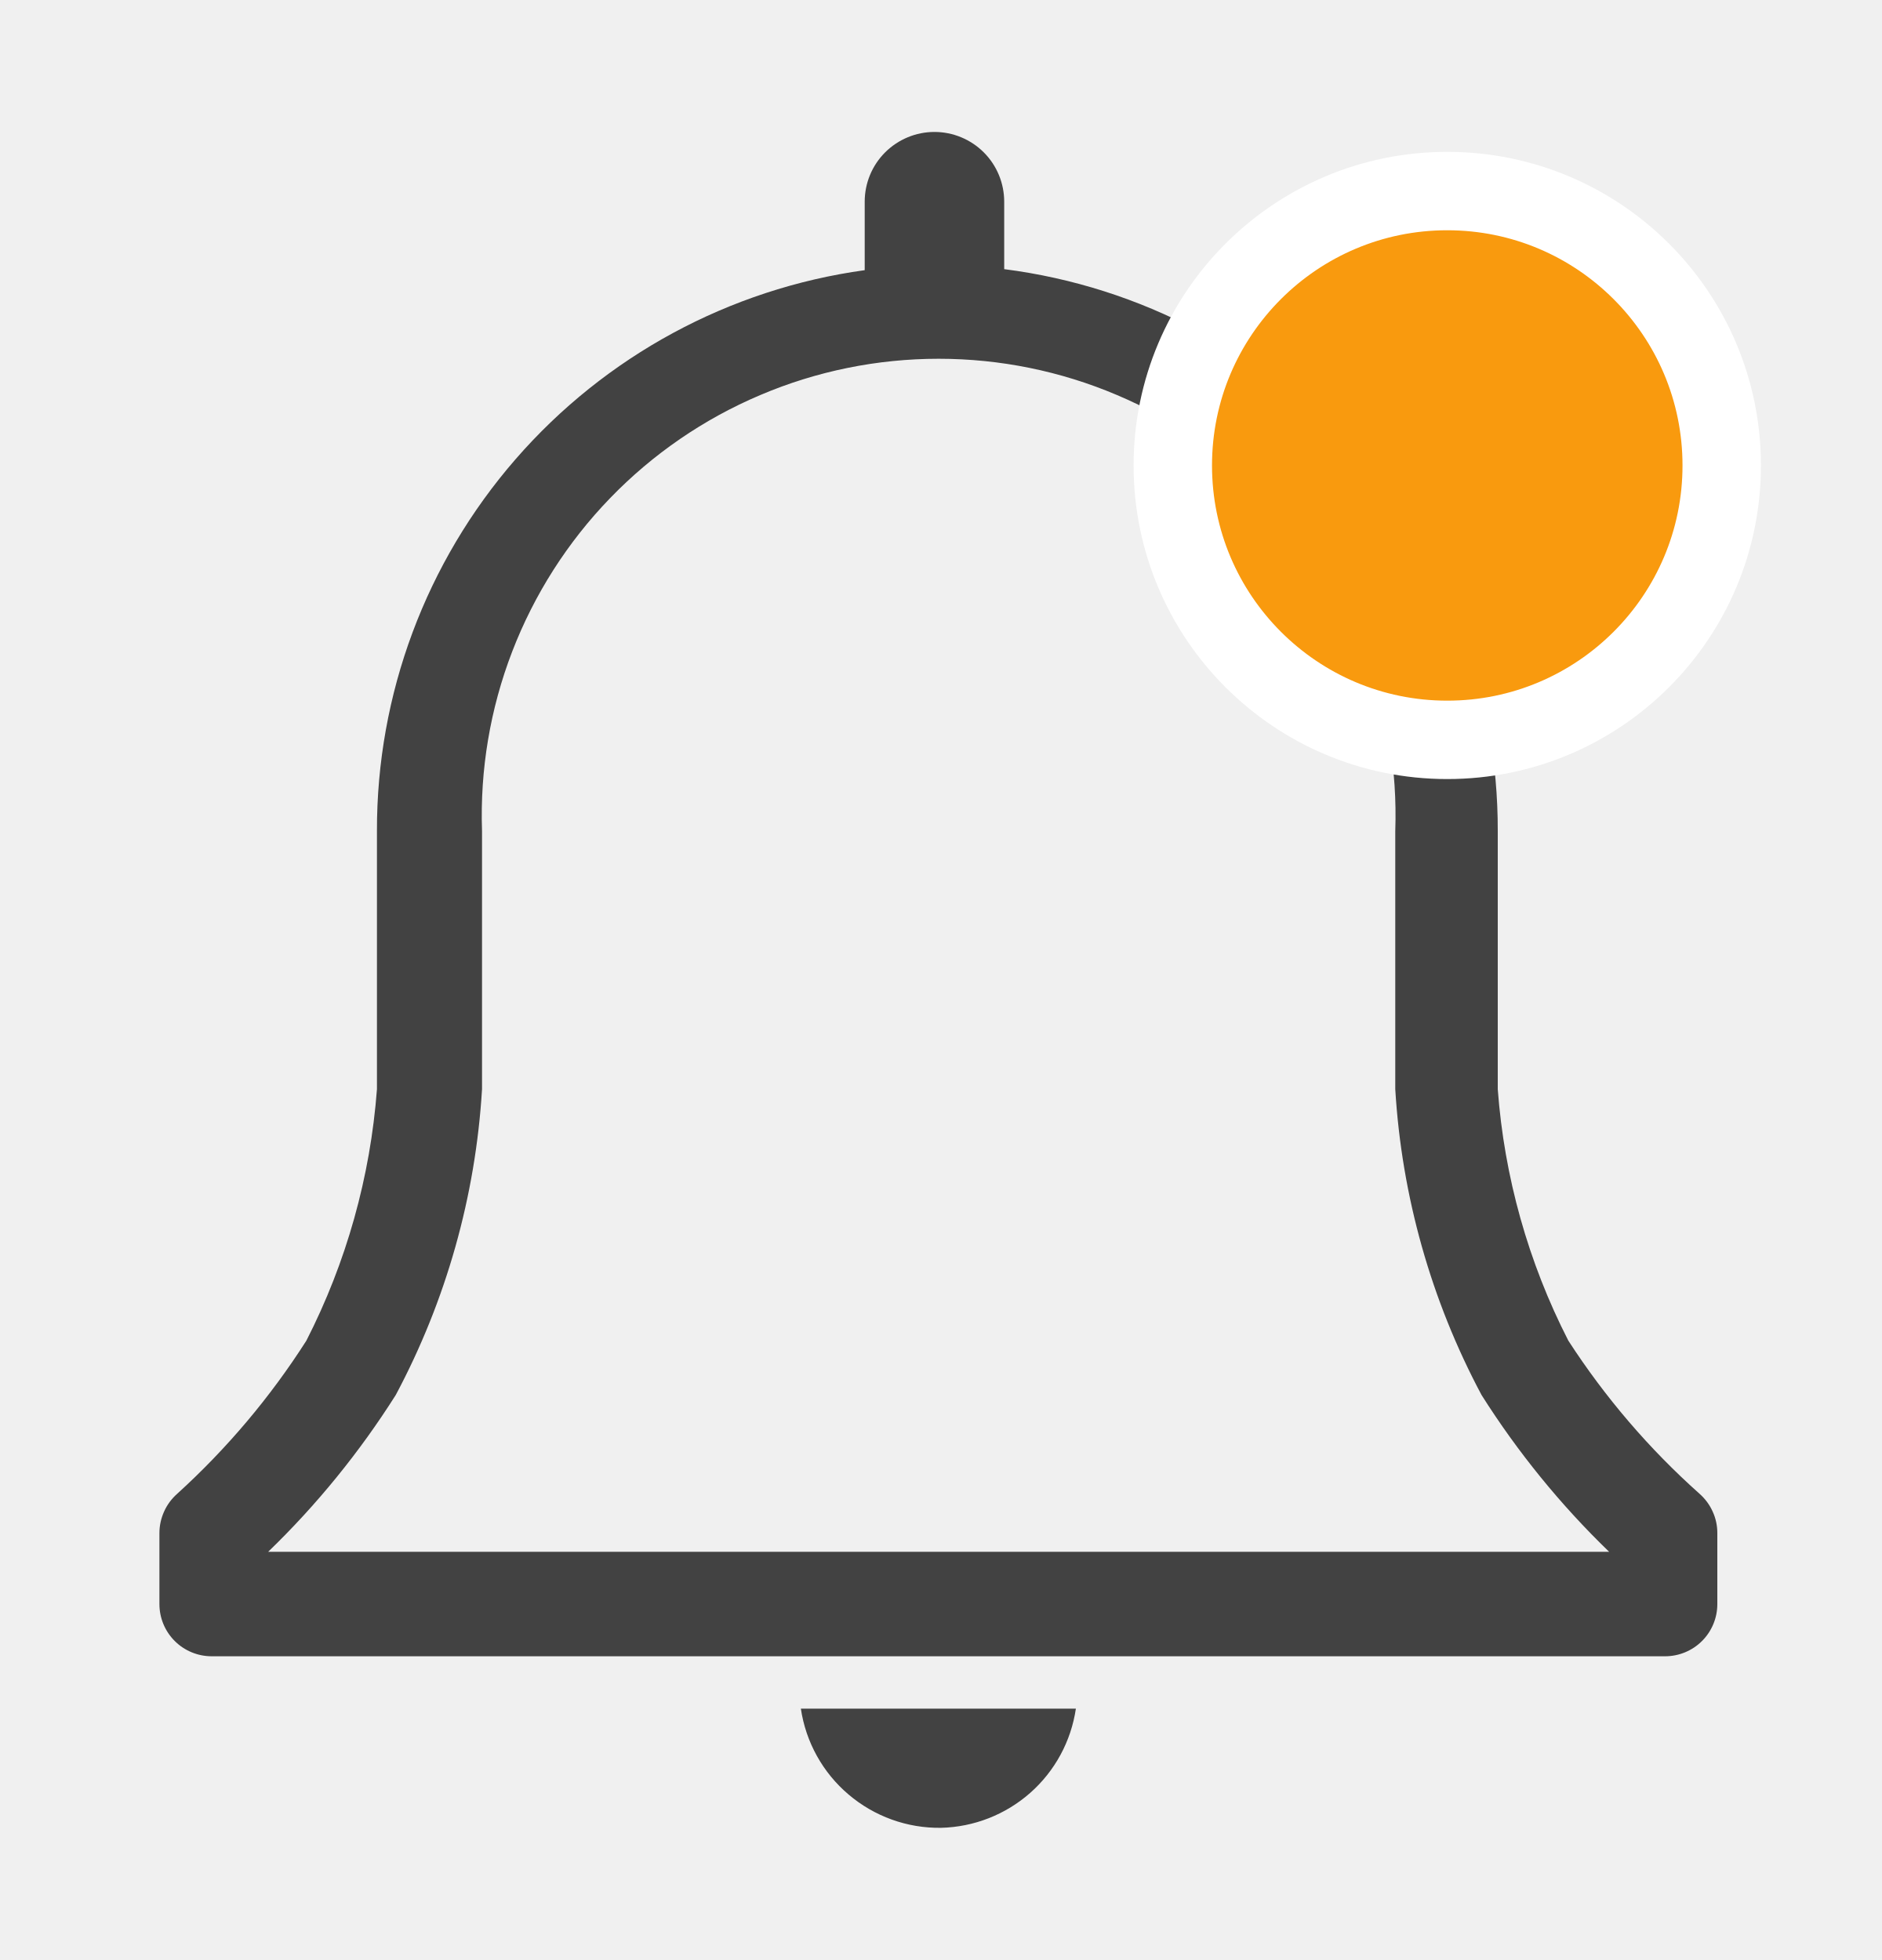
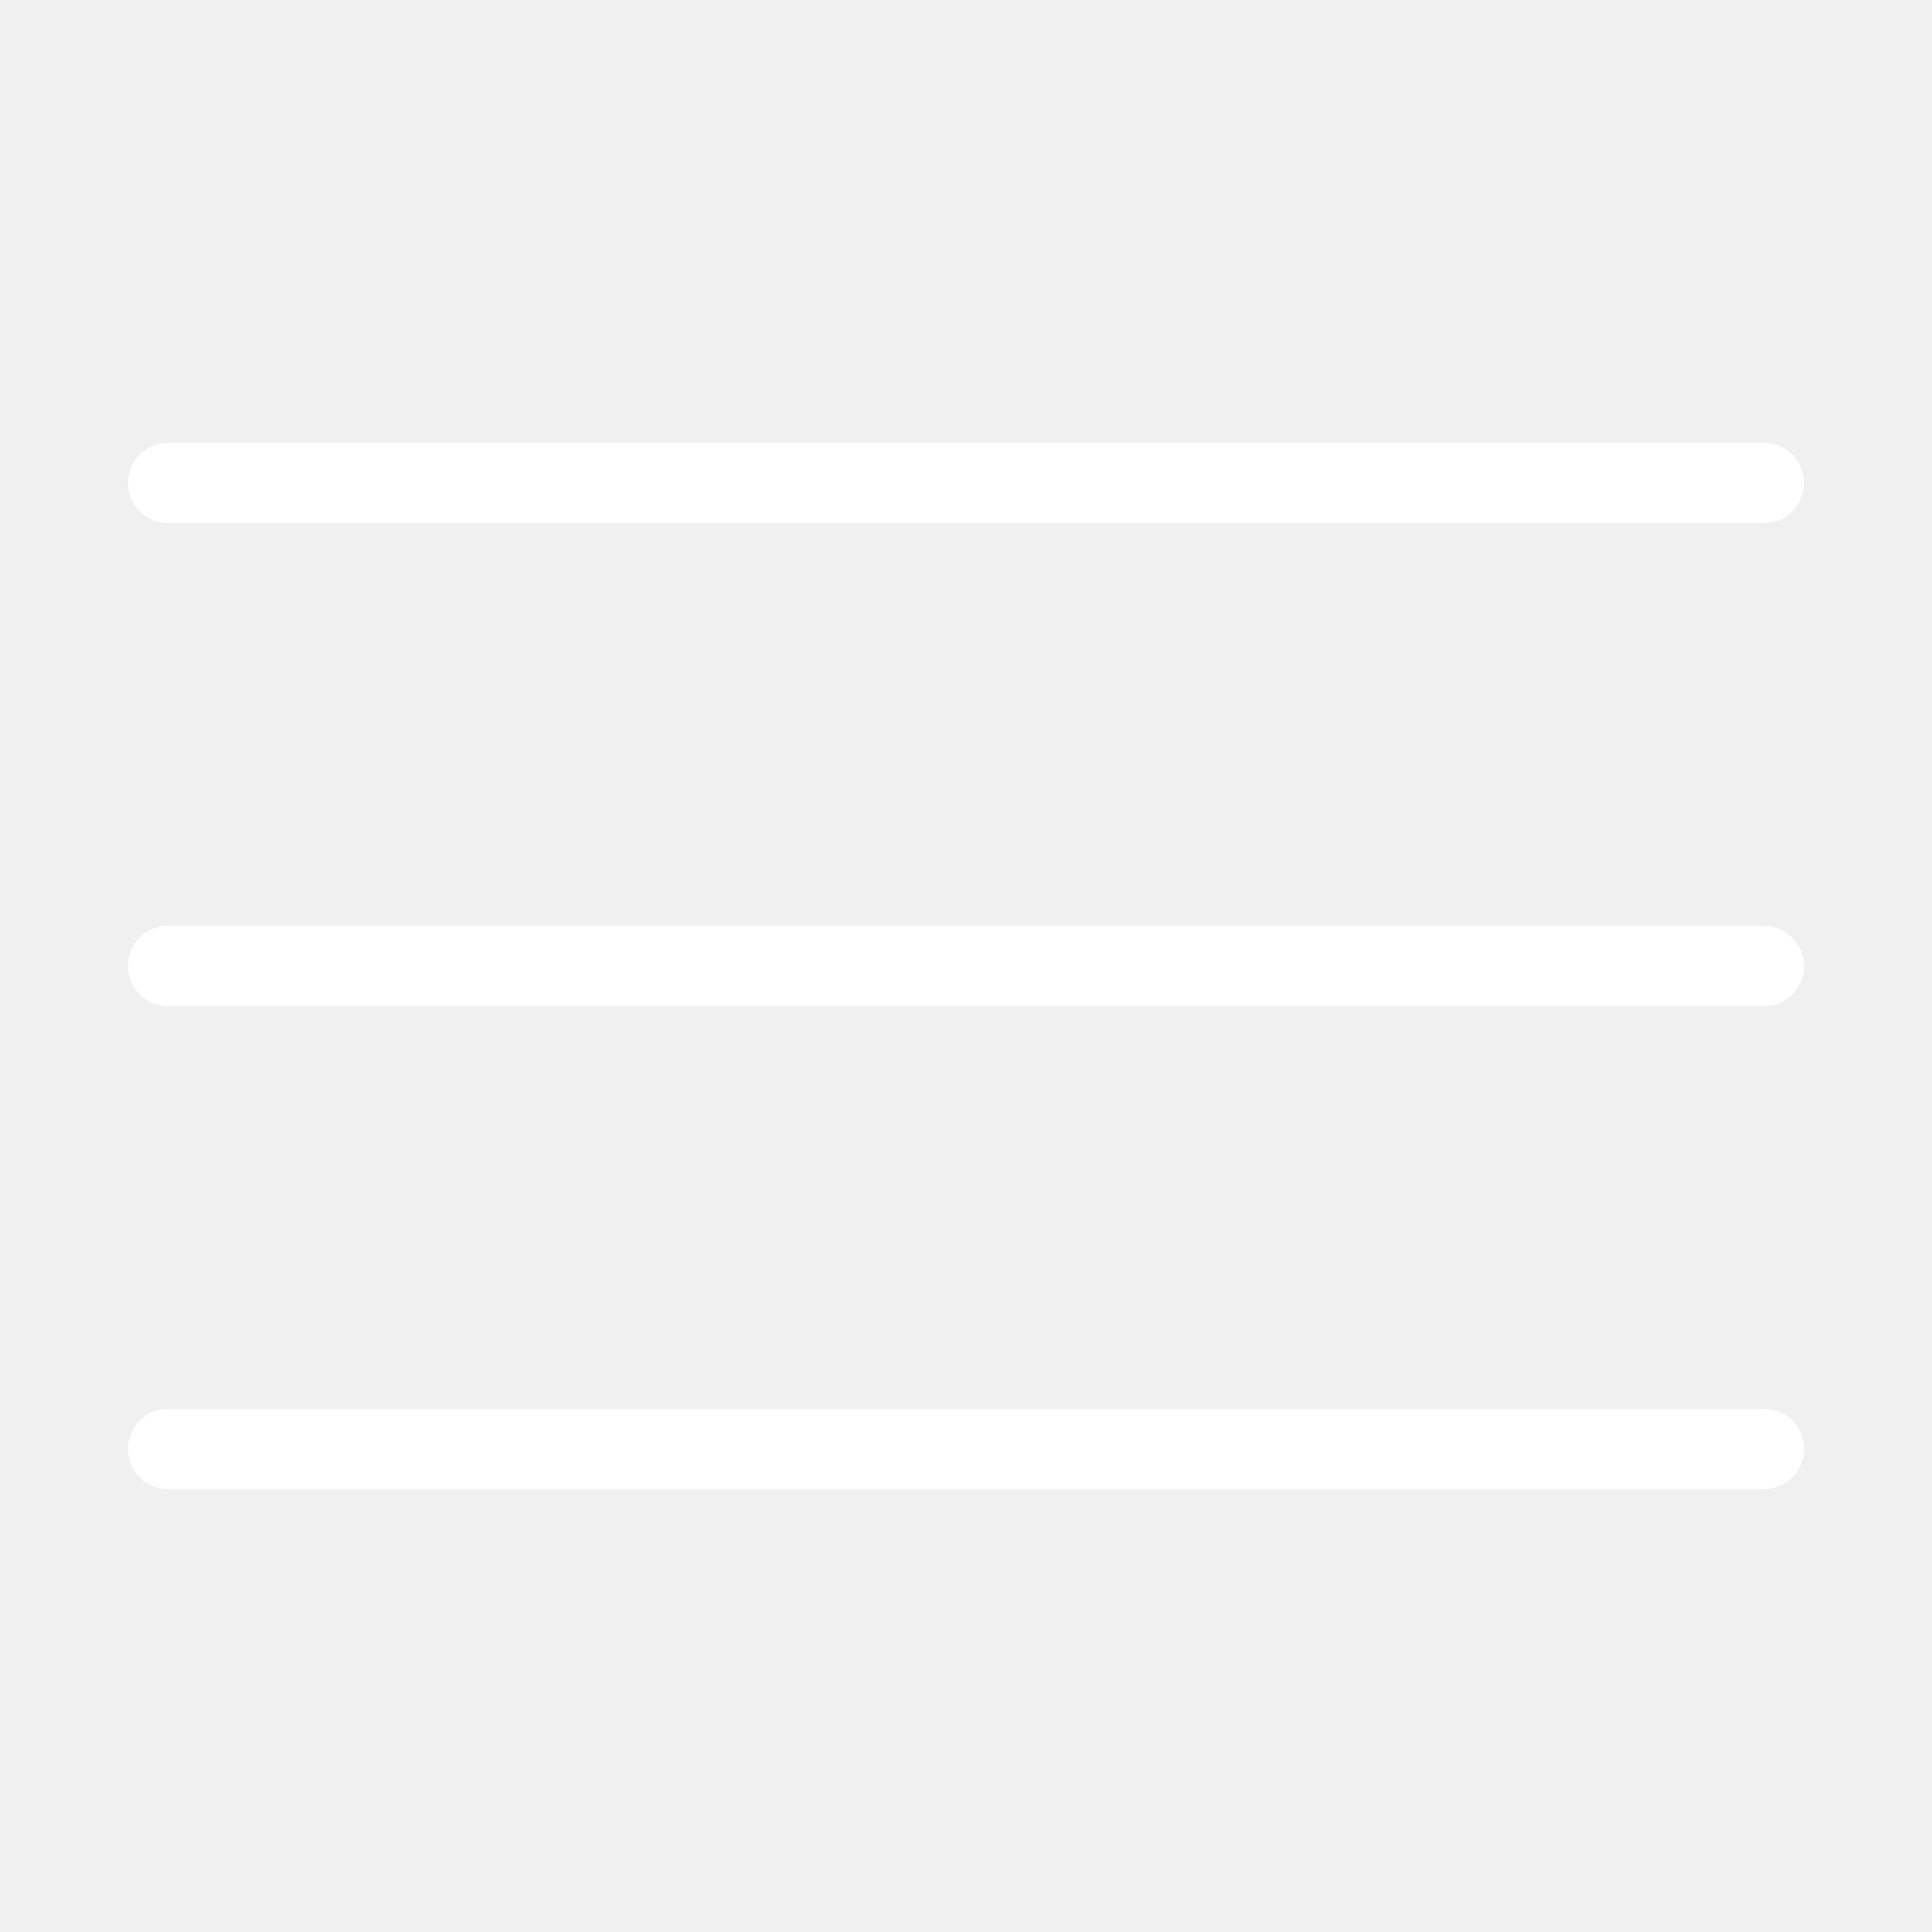
- <svg xmlns="http://www.w3.org/2000/svg" width="24" height="25" viewBox="0 0 24 25" fill="none">
-   <path d="M21.673 19.053C21.03 18.48 20.468 17.823 20 17.1C19.489 16.102 19.183 15.011 19.1 13.893V10.6C19.104 8.844 18.467 7.146 17.308 5.826C16.149 4.507 14.549 3.656 12.806 3.433V2.573C12.806 2.337 12.713 2.111 12.546 1.944C12.379 1.777 12.153 1.683 11.916 1.683C11.681 1.683 11.454 1.777 11.287 1.944C11.12 2.111 11.027 2.337 11.027 2.573V3.446C9.3 3.685 7.719 4.541 6.575 5.857C5.431 7.172 4.803 8.857 4.807 10.6V13.893C4.723 15.011 4.417 16.102 3.907 17.1C3.447 17.821 2.893 18.478 2.26 19.053C2.189 19.116 2.132 19.192 2.093 19.279C2.054 19.365 2.033 19.459 2.033 19.553V20.46C2.033 20.637 2.103 20.806 2.228 20.931C2.353 21.056 2.523 21.126 2.7 21.126H21.233C21.41 21.126 21.58 21.056 21.705 20.931C21.83 20.806 21.9 20.637 21.9 20.46V19.553C21.9 19.459 21.88 19.365 21.84 19.279C21.801 19.192 21.744 19.116 21.673 19.053ZM3.42 19.793C4.04 19.194 4.586 18.522 5.047 17.793C5.69 16.587 6.065 15.257 6.147 13.893V10.6C6.12 9.818 6.251 9.04 6.532 8.31C6.813 7.581 7.237 6.915 7.781 6.353C8.324 5.791 8.975 5.344 9.695 5.039C10.414 4.733 11.188 4.576 11.97 4.576C12.752 4.576 13.525 4.733 14.245 5.039C14.965 5.344 15.616 5.791 16.159 6.353C16.702 6.915 17.127 7.581 17.408 8.31C17.689 9.04 17.82 9.818 17.793 10.6V13.893C17.875 15.257 18.25 16.587 18.893 17.793C19.354 18.522 19.9 19.194 20.52 19.793H3.42Z" fill="#424242" />
-   <path d="M12 23.314C12.42 23.304 12.823 23.146 13.138 22.868C13.453 22.59 13.659 22.209 13.72 21.794H10.213C10.276 22.22 10.492 22.61 10.821 22.889C11.15 23.169 11.569 23.32 12 23.314Z" fill="#424242" />
-   <circle cx="18.456" cy="5.937" r="3.5" fill="#F99A0E" stroke="white" />
+ <svg xmlns="http://www.w3.org/2000/svg" width="24" height="24" viewBox="0 0 24 24" fill="none">
+   <path d="M2.09 6H21.91" stroke="white" stroke-linecap="round" />
+   <path d="M2.09 12H21.91" stroke="white" stroke-linecap="round" />
+   <path d="M2.09 18H21.91" stroke="white" stroke-linecap="round" />
</svg>
